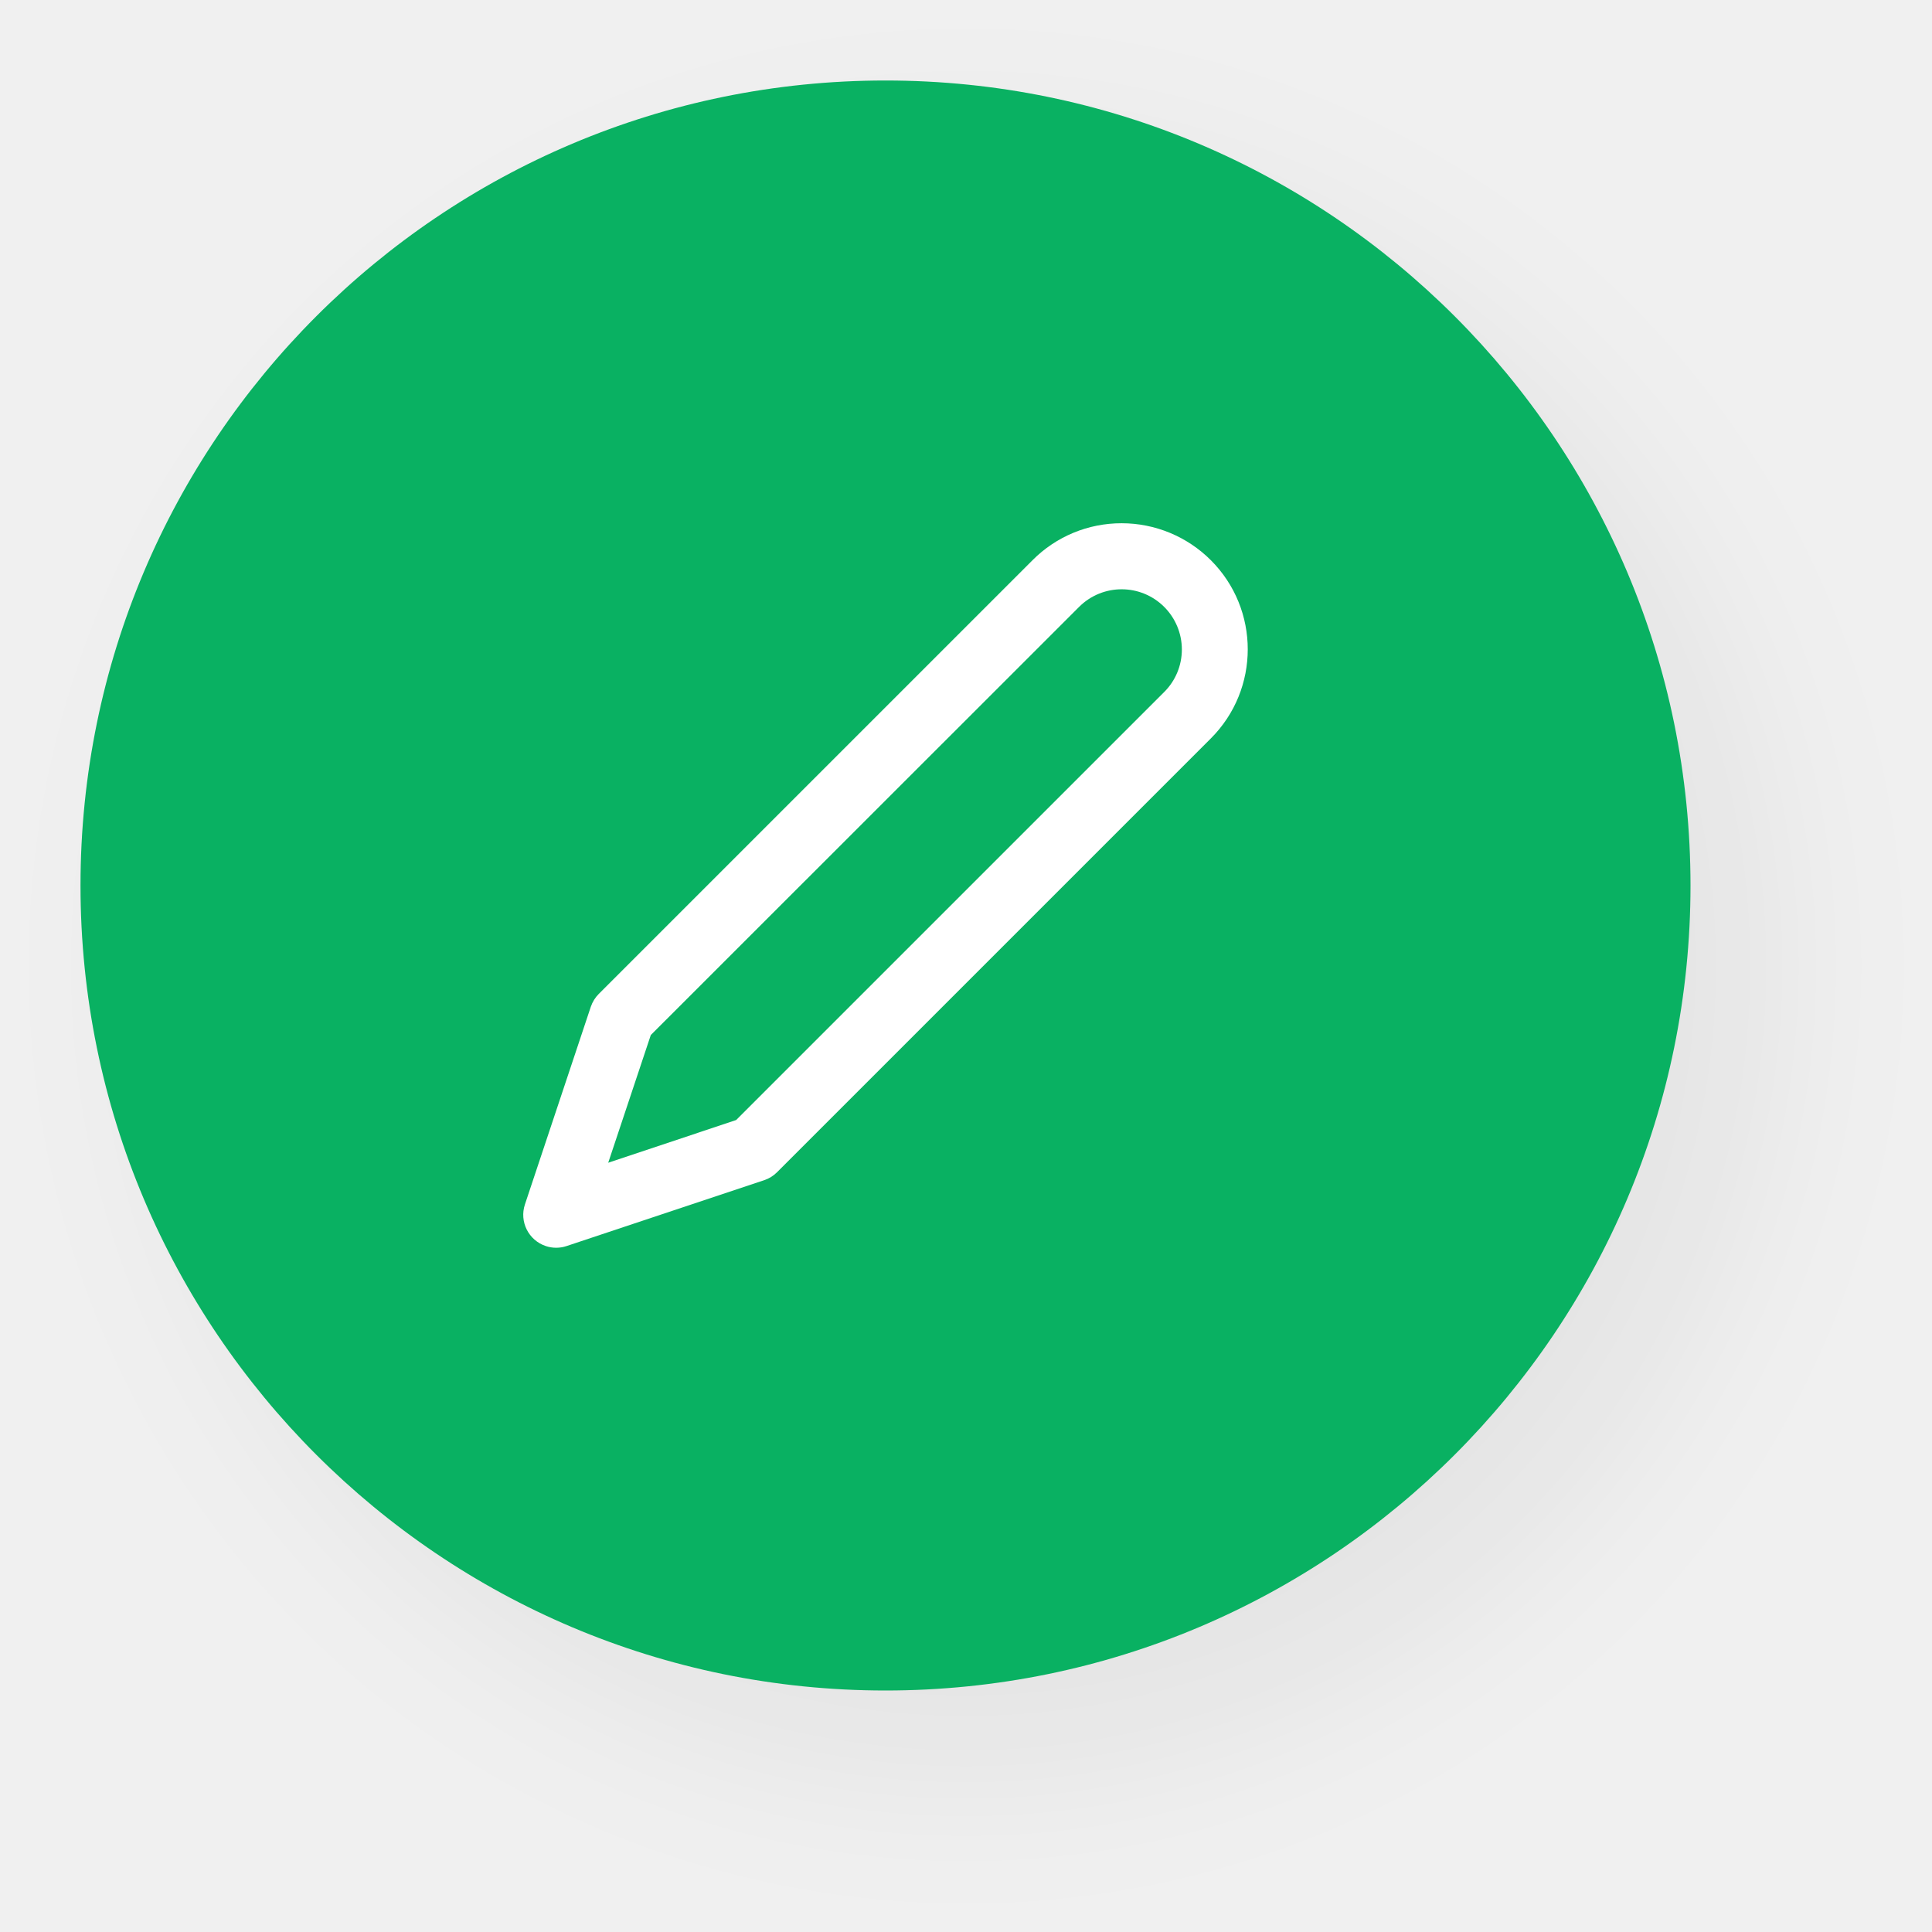
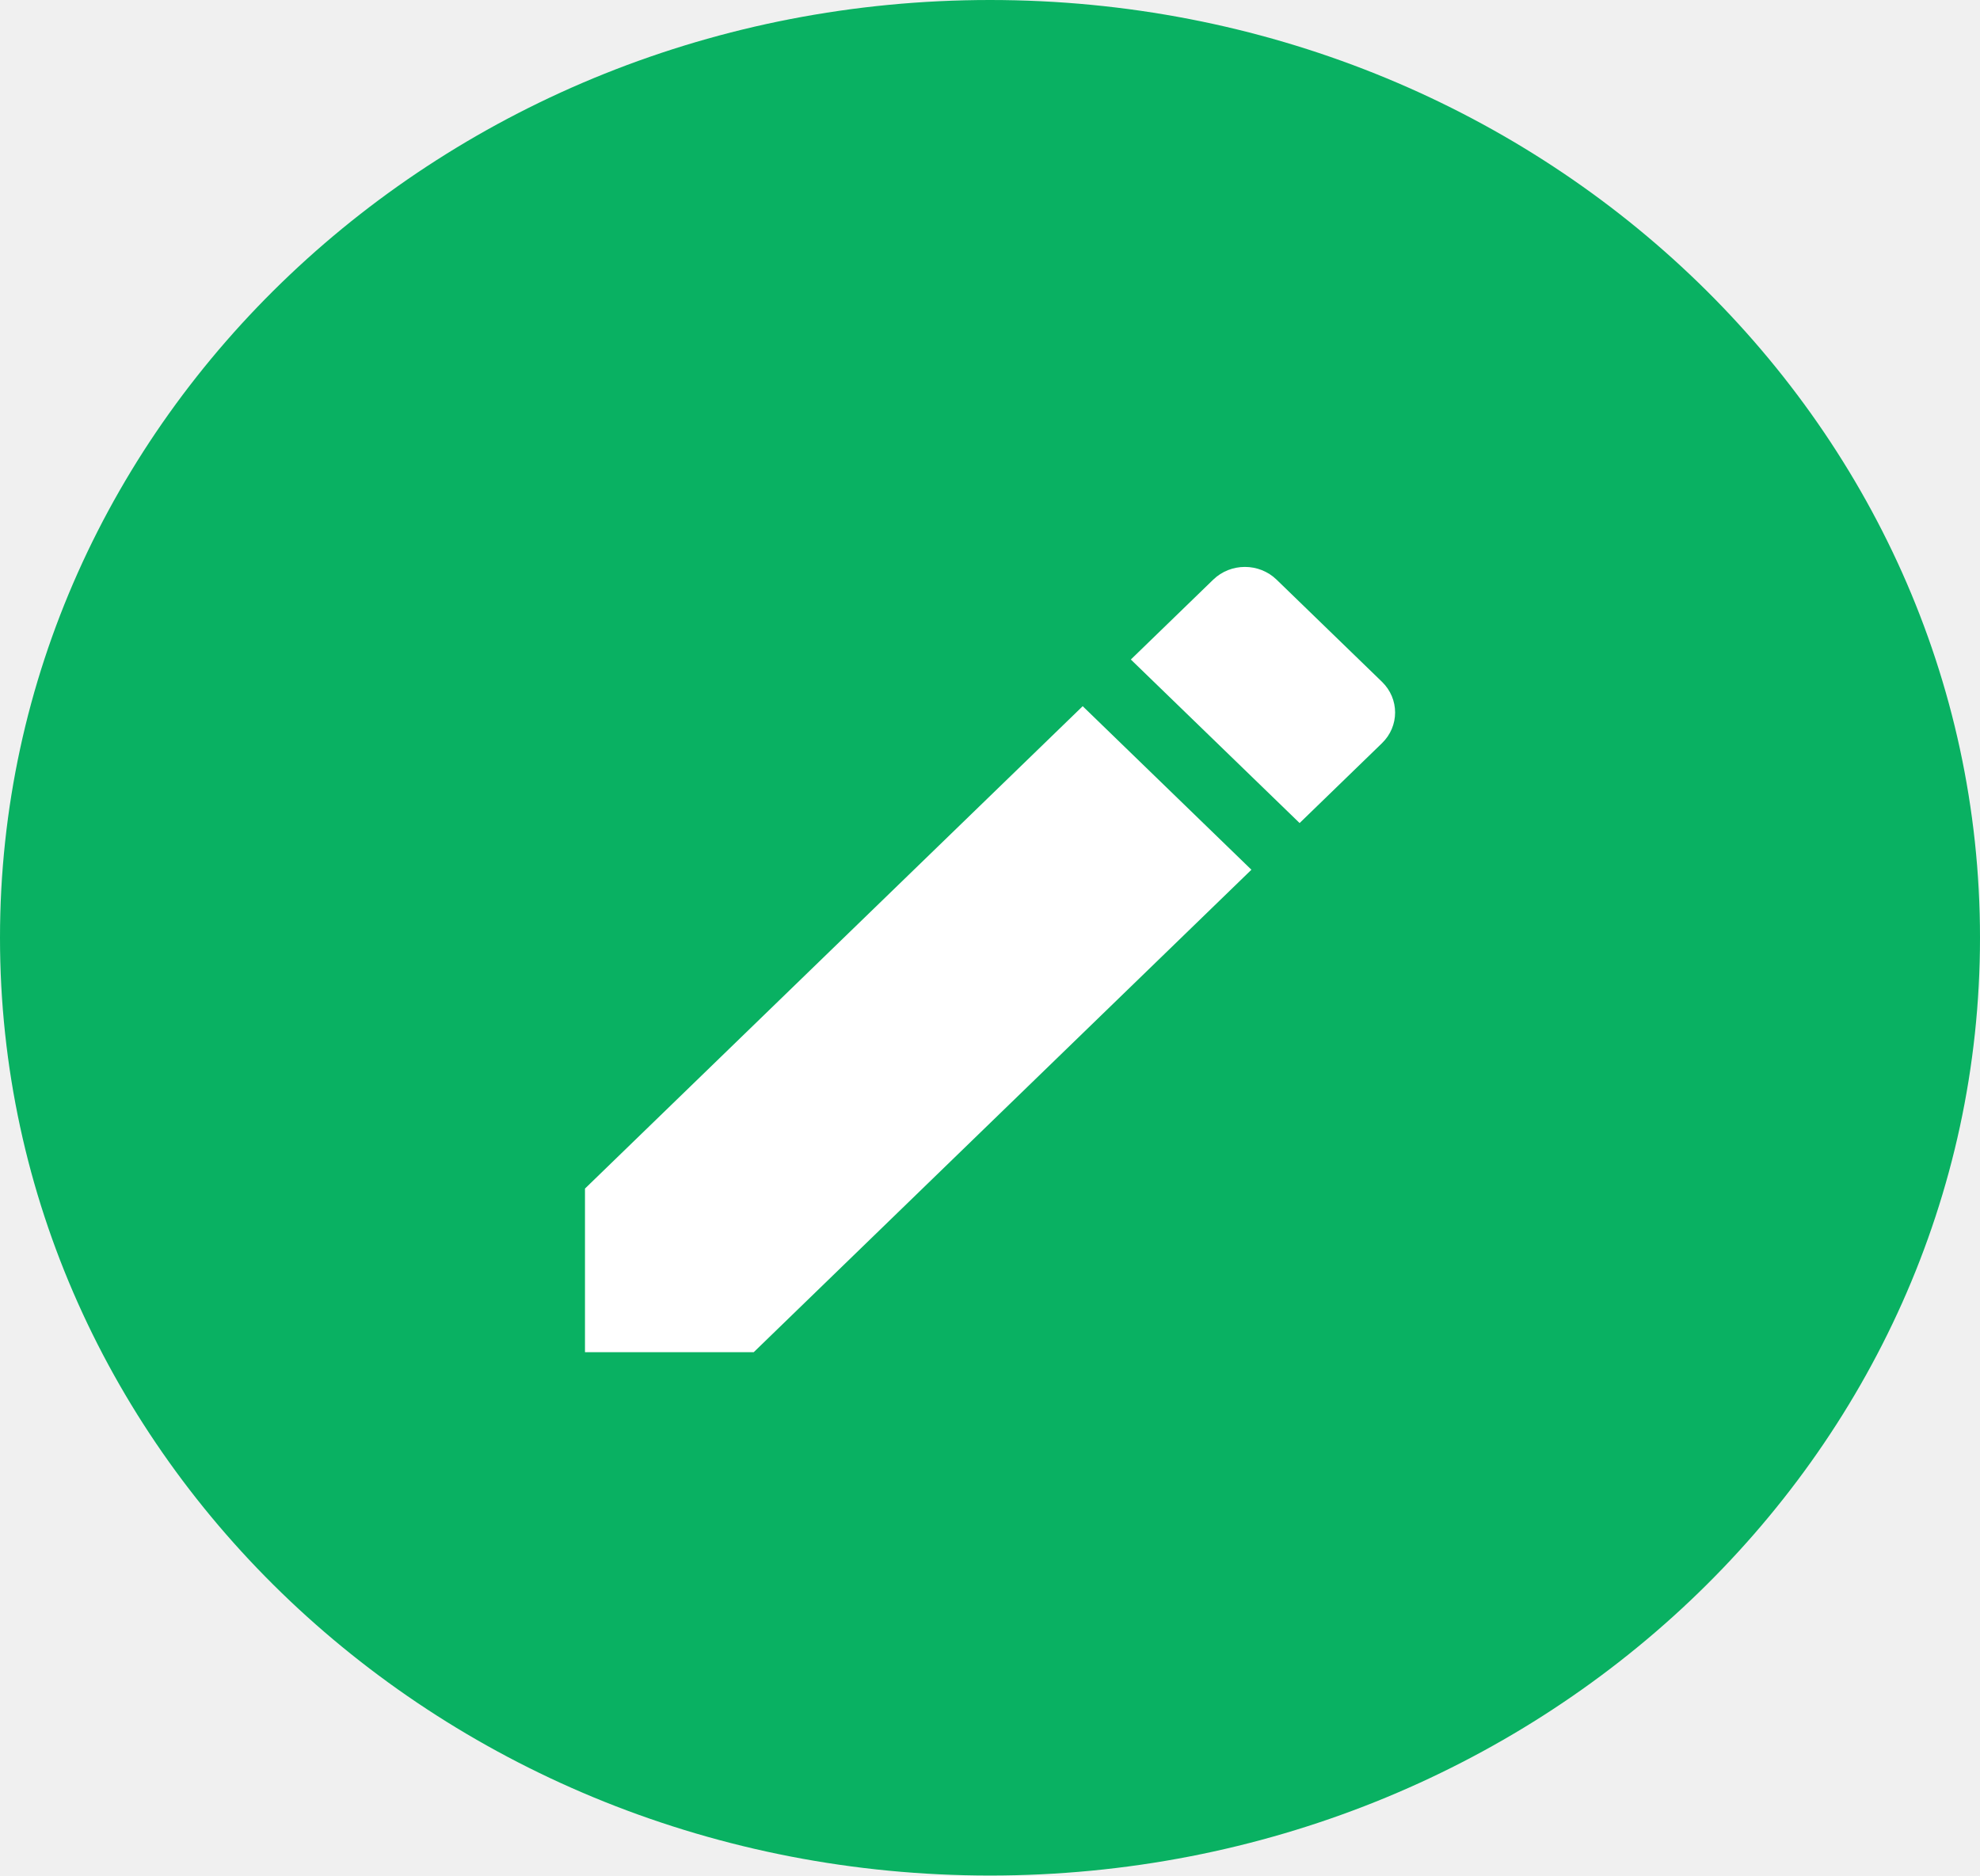
- <svg xmlns="http://www.w3.org/2000/svg" width="48" height="48" viewBox="0 0 48 48" fill="none">
-   <g filter="url(#filter0_d_170_688)">
-     <circle cx="22" cy="22" r="20" fill="#09B162" />
+ <svg xmlns="http://www.w3.org/2000/svg" width="38" height="36" viewBox="0 0 38 36" fill="none">
+   <ellipse cx="19" cy="18" rx="19" ry="18" fill="#09B162" />
+   <g clip-path="url(#clip0_4_2251)">
+     <path d="M11.227 22.814V25.954H14.466L24.017 16.694L20.779 13.555L11.227 22.814ZM26.522 14.266C26.859 13.94 26.859 13.412 26.522 13.086L24.501 11.127C24.164 10.8 23.62 10.8 23.283 11.127L21.703 12.659L24.942 15.798L26.522 14.266Z" fill="white" />
  </g>
-   <path d="M30.083 13.918C29.495 13.33 28.699 13 27.868 13C27.036 12.998 26.239 13.328 25.653 13.918L14.876 24.694C14.786 24.784 14.719 24.894 14.678 25.014L13.042 29.923C12.899 30.352 13.131 30.815 13.56 30.958C13.643 30.986 13.73 31 13.818 31C13.906 31 13.993 30.986 14.076 30.958L18.985 29.322C19.106 29.282 19.216 29.214 19.305 29.124L30.082 18.347C31.306 17.124 31.306 15.141 30.083 13.918ZM28.926 17.191L18.289 27.827L15.111 28.888L16.169 25.715L26.81 15.078C27.395 14.494 28.342 14.495 28.926 15.08C29.205 15.36 29.362 15.738 29.363 16.133C29.364 16.53 29.207 16.911 28.926 17.191Z" fill="white" />
  <defs>
-     <filter id="filter0_d_170_688" x="0" y="0" width="48" height="48" filterUnits="userSpaceOnUse" color-interpolation-filters="sRGB">
-       <feFlood flood-opacity="0" result="BackgroundImageFix" />
-       <feColorMatrix in="SourceAlpha" type="matrix" values="0 0 0 0 0 0 0 0 0 0 0 0 0 0 0 0 0 0 127 0" result="hardAlpha" />
-       <feOffset dx="2" dy="2" />
-       <feGaussianBlur stdDeviation="2" />
-       <feColorMatrix type="matrix" values="0 0 0 0 0 0 0 0 0 0 0 0 0 0 0 0 0 0 0.05 0" />
-       <feBlend mode="normal" in2="BackgroundImageFix" result="effect1_dropShadow_170_688" />
-       <feBlend mode="normal" in="SourceGraphic" in2="effect1_dropShadow_170_688" result="shape" />
-     </filter>
+     <clipPath id="clip0_4_2251">
+       <rect width="20.727" height="20.093" fill="white" transform="translate(8.63623 8.37207)" />
+     </clipPath>
  </defs>
</svg>
